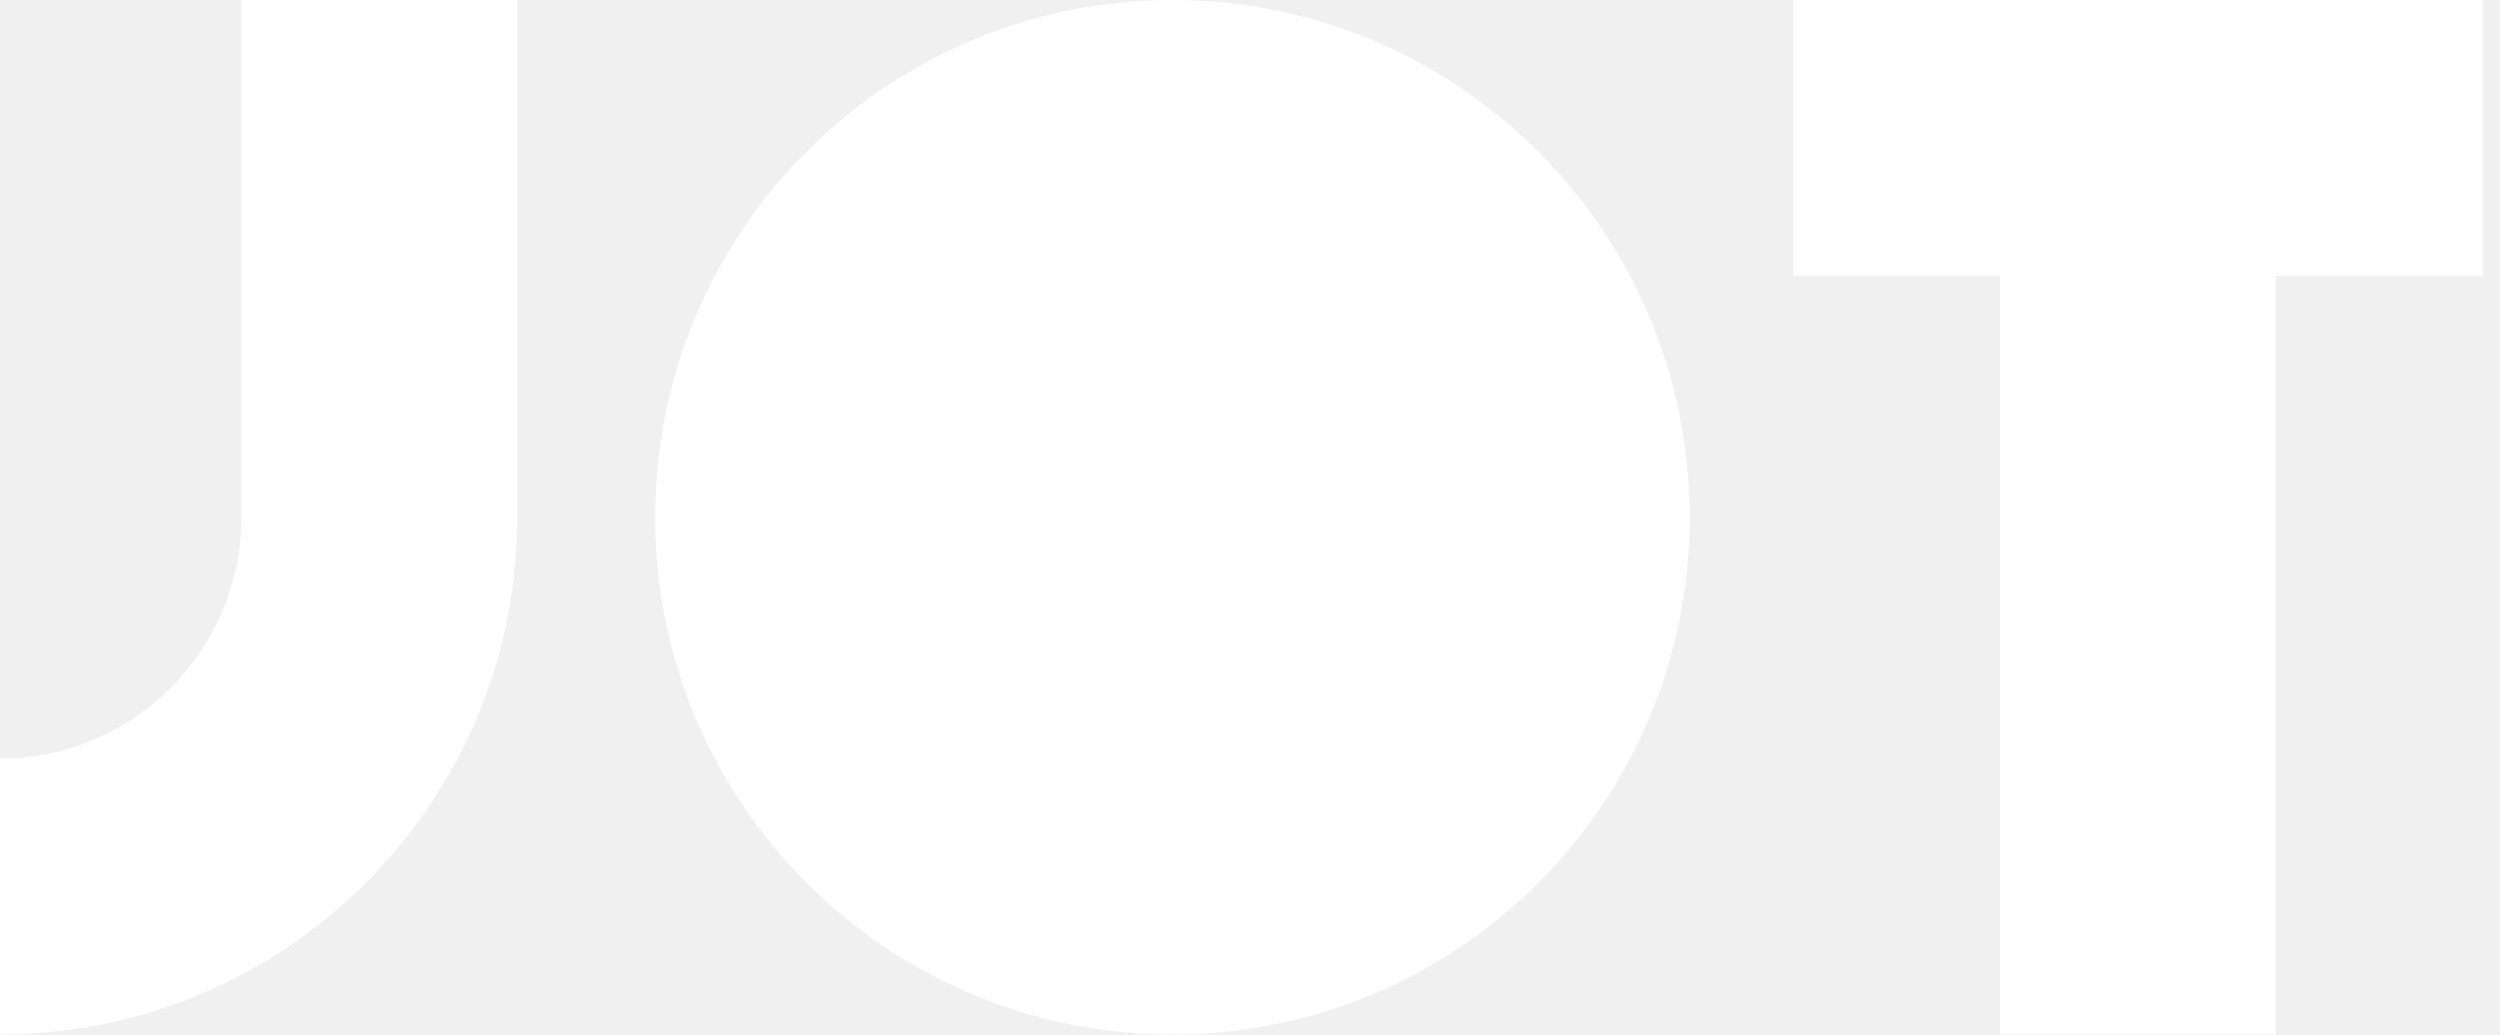
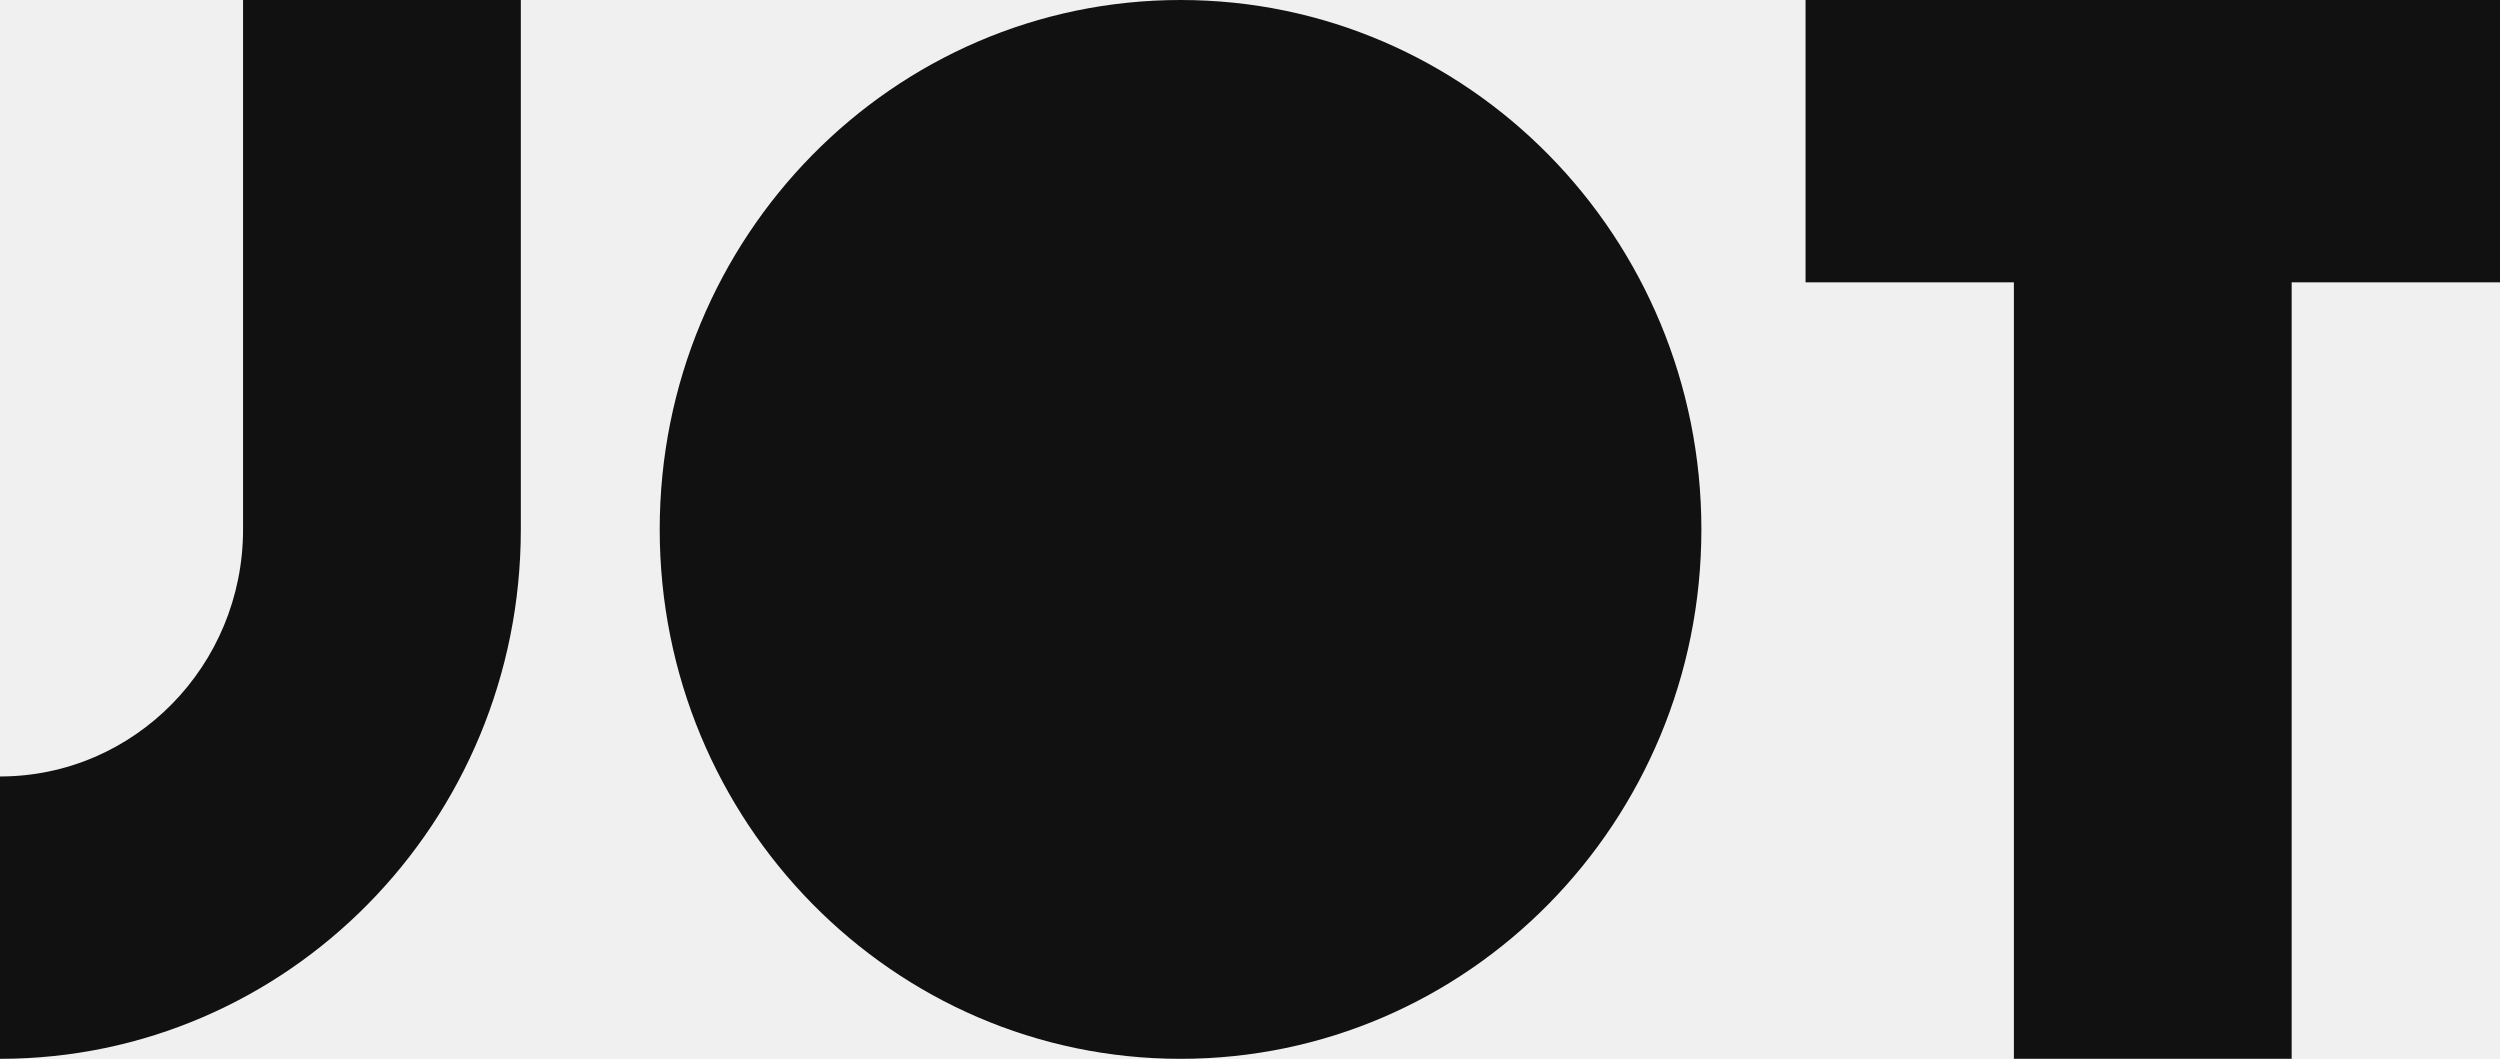
- <svg xmlns="http://www.w3.org/2000/svg" width="87" height="36" viewBox="0 0 87 36" fill="none">
-   <path fill-rule="evenodd" clip-rule="evenodd" d="M18 18V0H8.4V18C8.4 22.639 4.639 26.4 0 26.4V36C9.941 36 18 27.941 18 18ZM22.8 18C22.8 8.059 30.859 0 40.8 0C50.741 0 58.8 8.059 58.8 18C58.8 27.941 50.741 36 40.8 36C30.859 36 22.8 27.941 22.8 18ZM69.6 36H79.2V9.6H86.4V0H79.2H69.6H62.4V9.6H69.6V36Z" fill="white" />
+ <svg xmlns="http://www.w3.org/2000/svg" width="85" height="36" viewBox="0 0 85 36" fill="none">
+   <path fill-rule="evenodd" clip-rule="evenodd" d="M17.708 18V0H8.264V18C8.264 22.639 4.564 26.4 0 26.4V36C9.78 36 17.708 27.941 17.708 18ZM22.43 18C22.43 8.059 30.359 0 40.139 0C49.919 0 57.847 8.059 57.847 18C57.847 27.941 49.919 36 40.139 36C30.359 36 22.43 27.941 22.43 18ZM68.472 36H77.917V9.6H85V0H77.917H68.472H61.389V9.6H68.472V36Z" fill="#111111" />
</svg>
